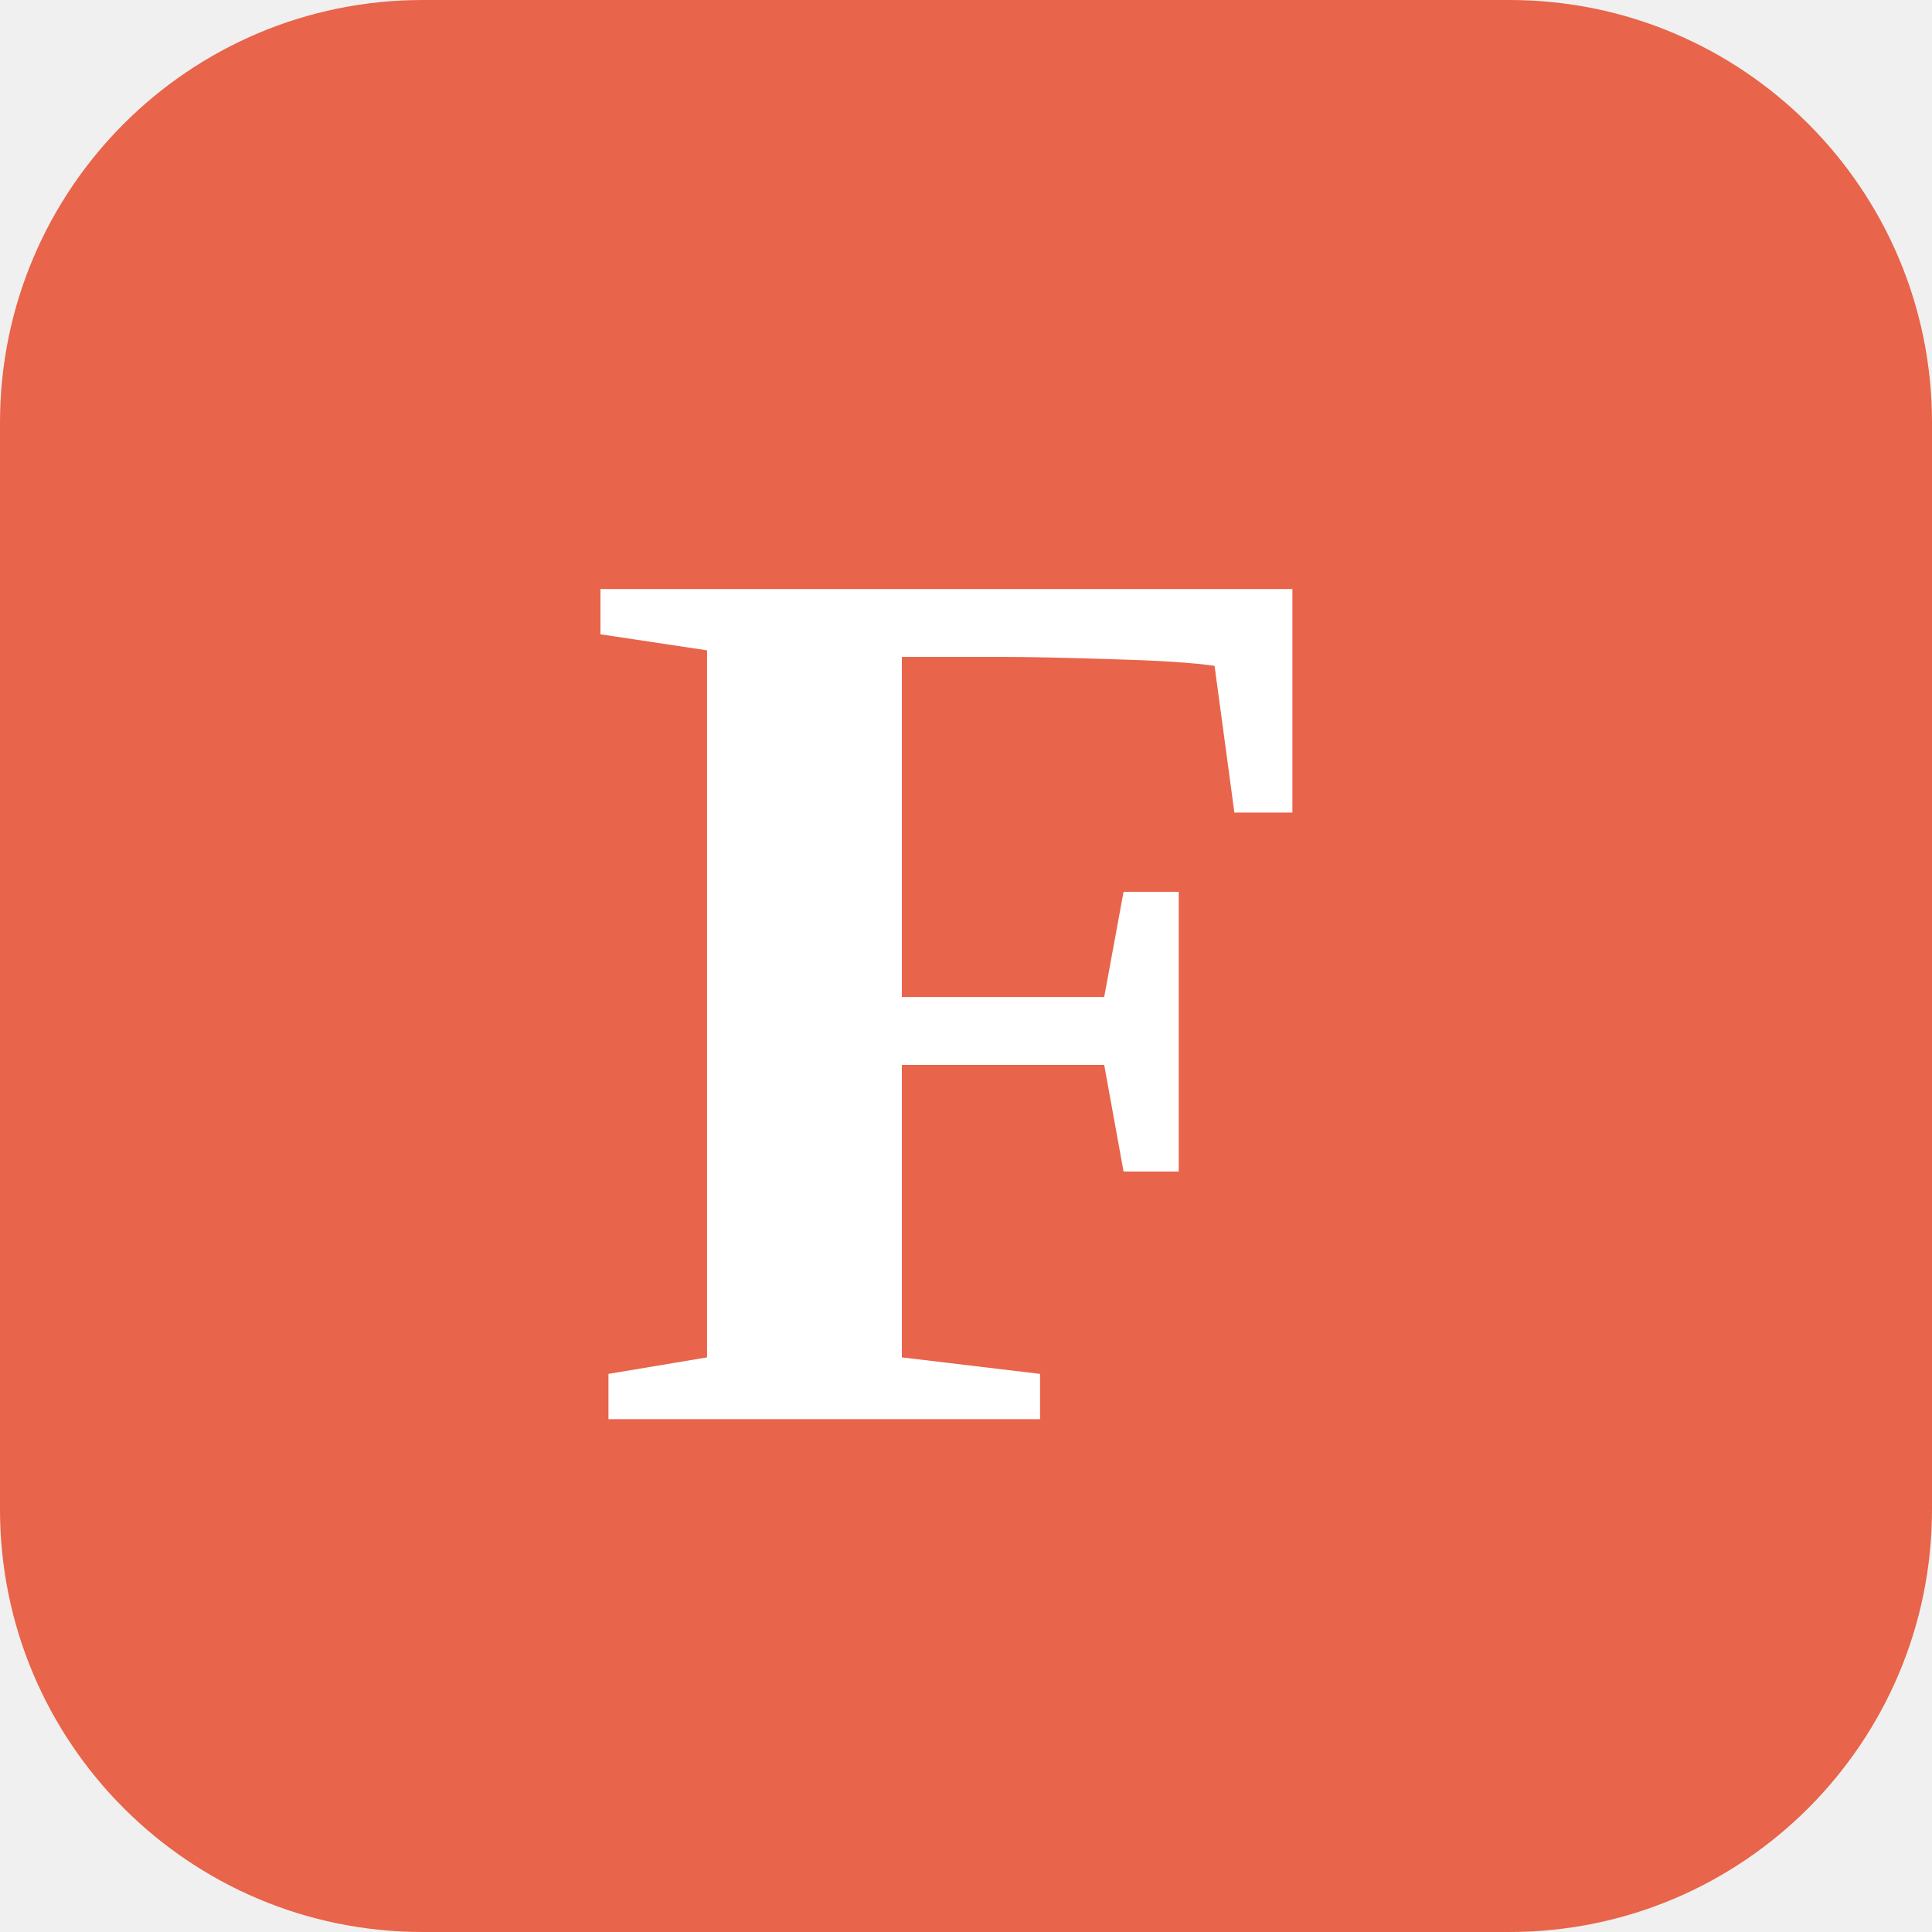
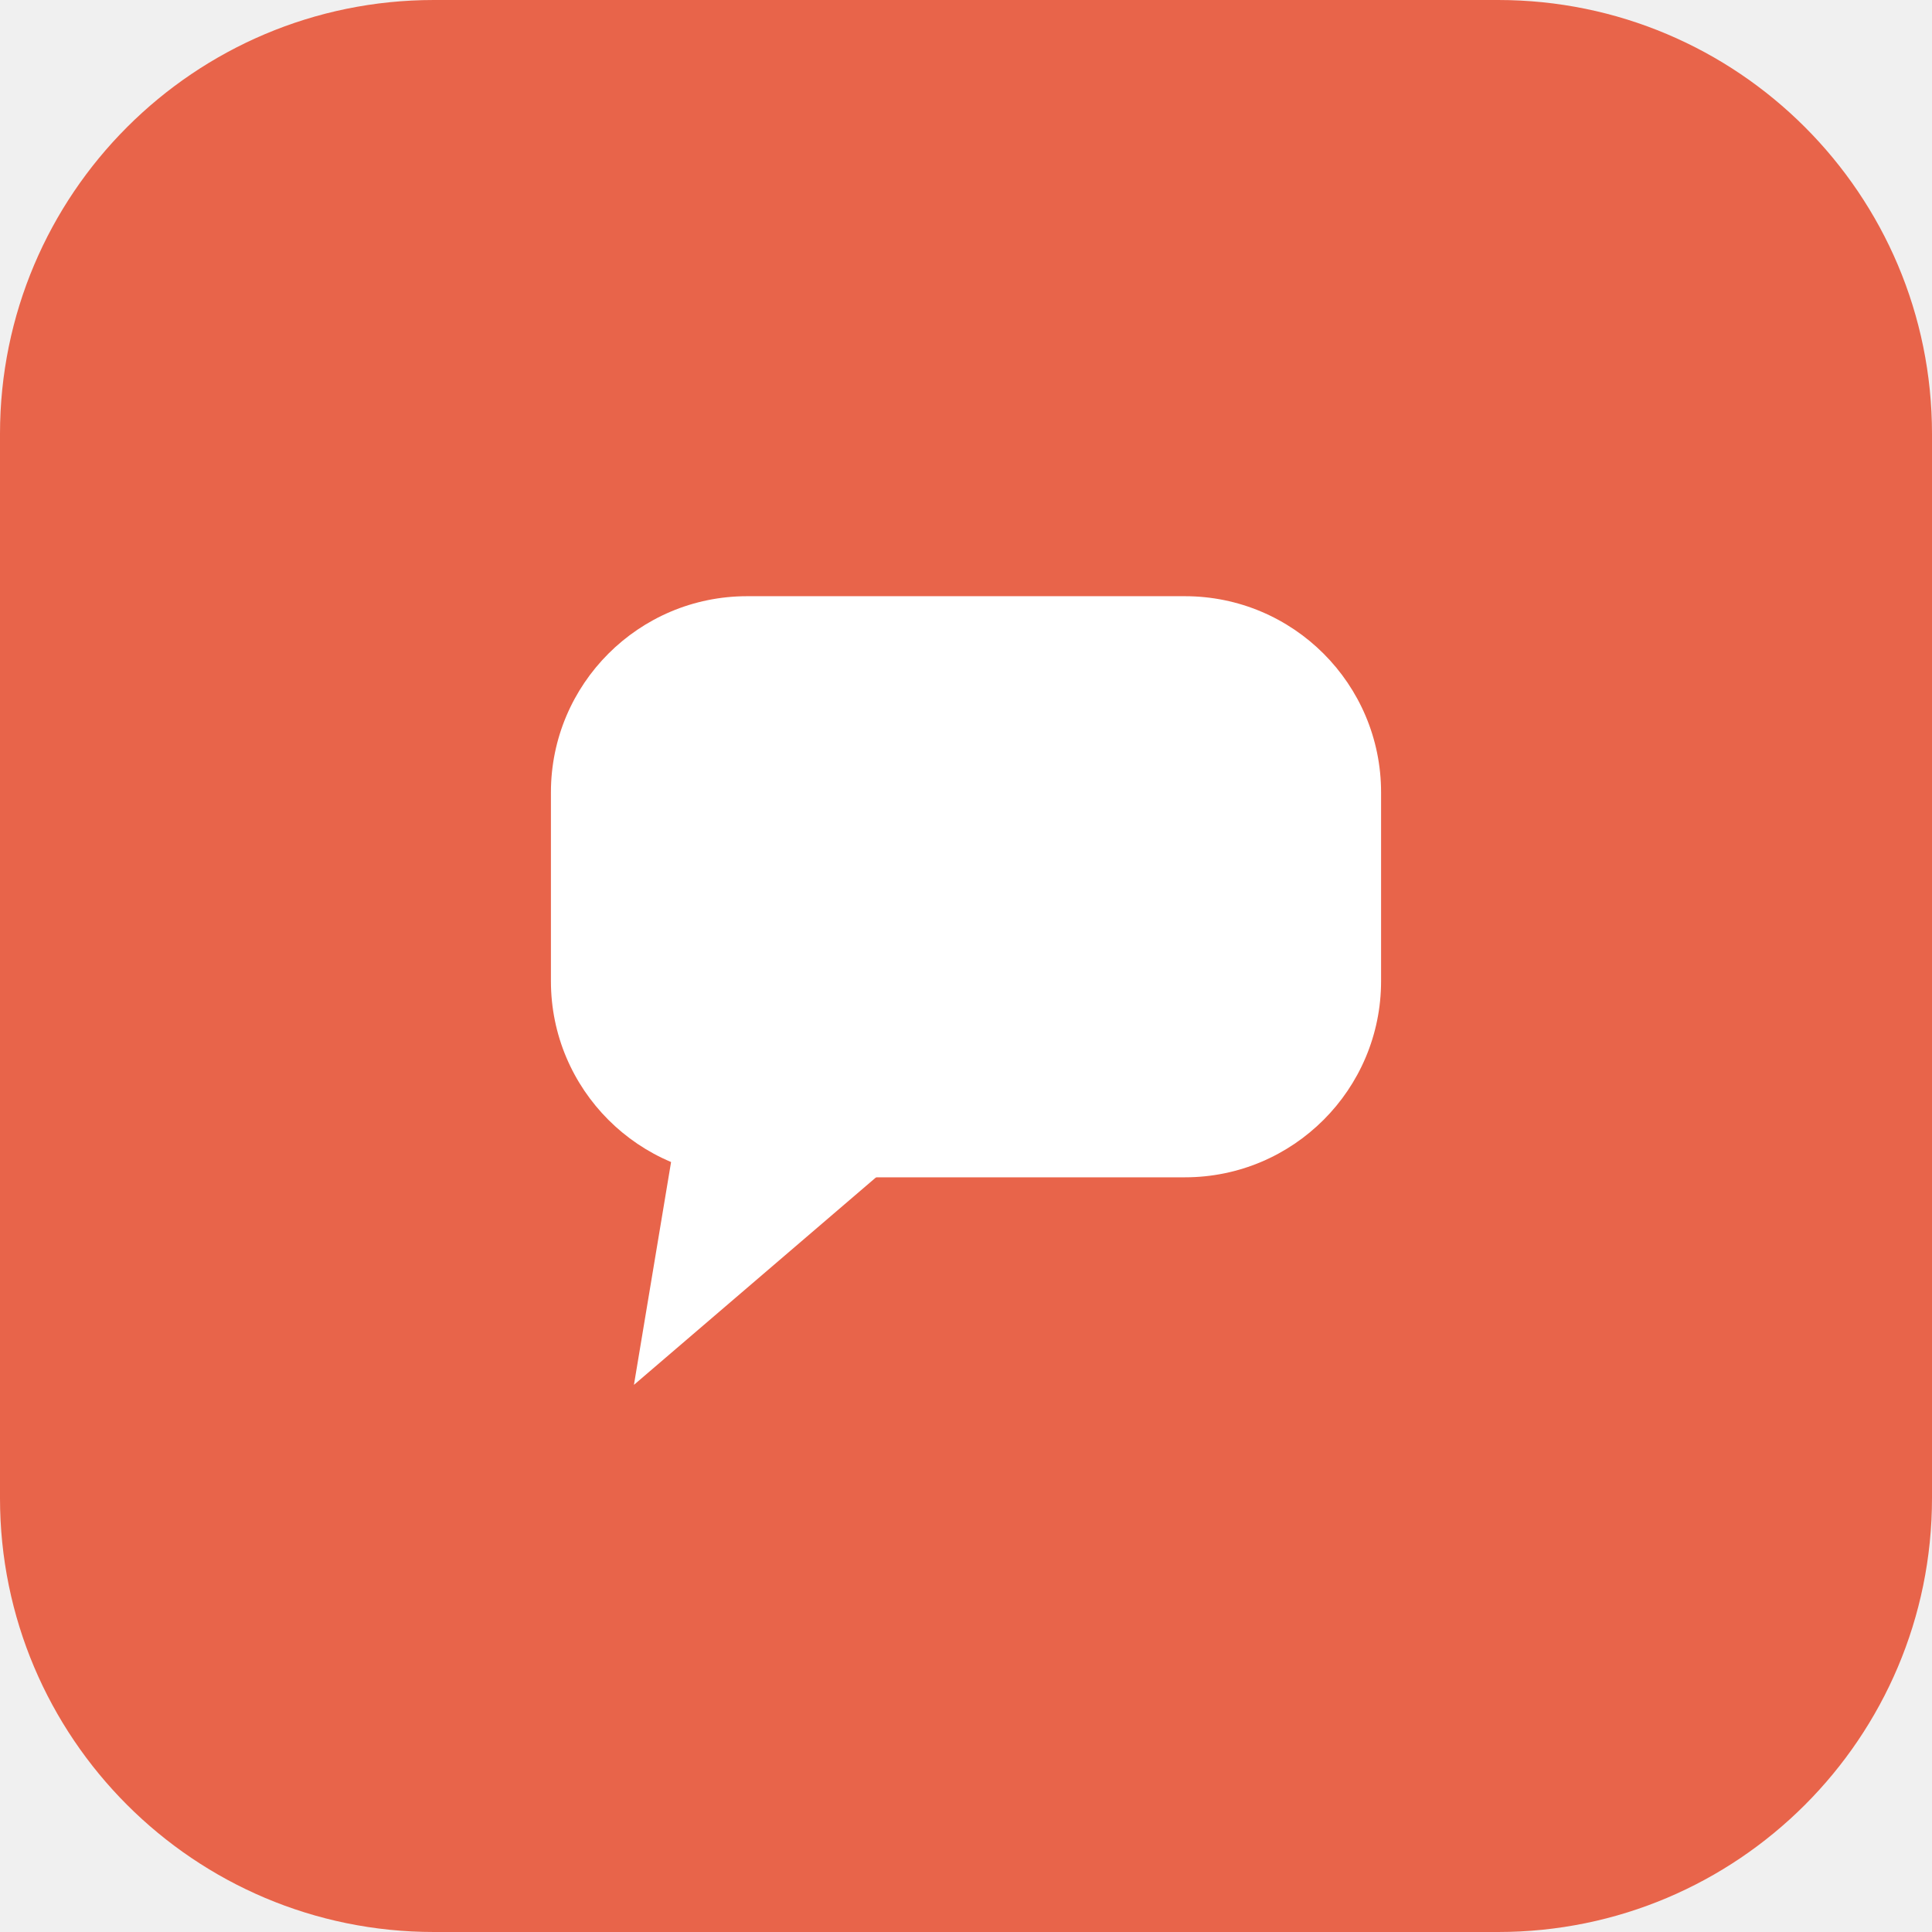
- <svg xmlns="http://www.w3.org/2000/svg" viewBox="0 0 64 64" width="64" height="64">
-   <rect width="64" height="64" rx="14" fill="#E8644A" />
-   <text x="50%" y="50%" dy="0.02em" text-anchor="middle" dominant-baseline="central" font-family="Georgia, 'Times New Roman', serif" font-size="42" font-weight="700" fill="#FFFFFF">F</text>
+ <svg xmlns="http://www.w3.org/2000/svg" viewBox="0 0 512 512" width="512" height="512">
+   <rect width="512" height="512" rx="115" fill="#E8644A" />
+   <rect x="146" y="158" width="220" height="154" rx="52" fill="#FFFFFF" />
+   <polygon points="179,301 168,367 245,301" fill="#FFFFFF" />
</svg>
